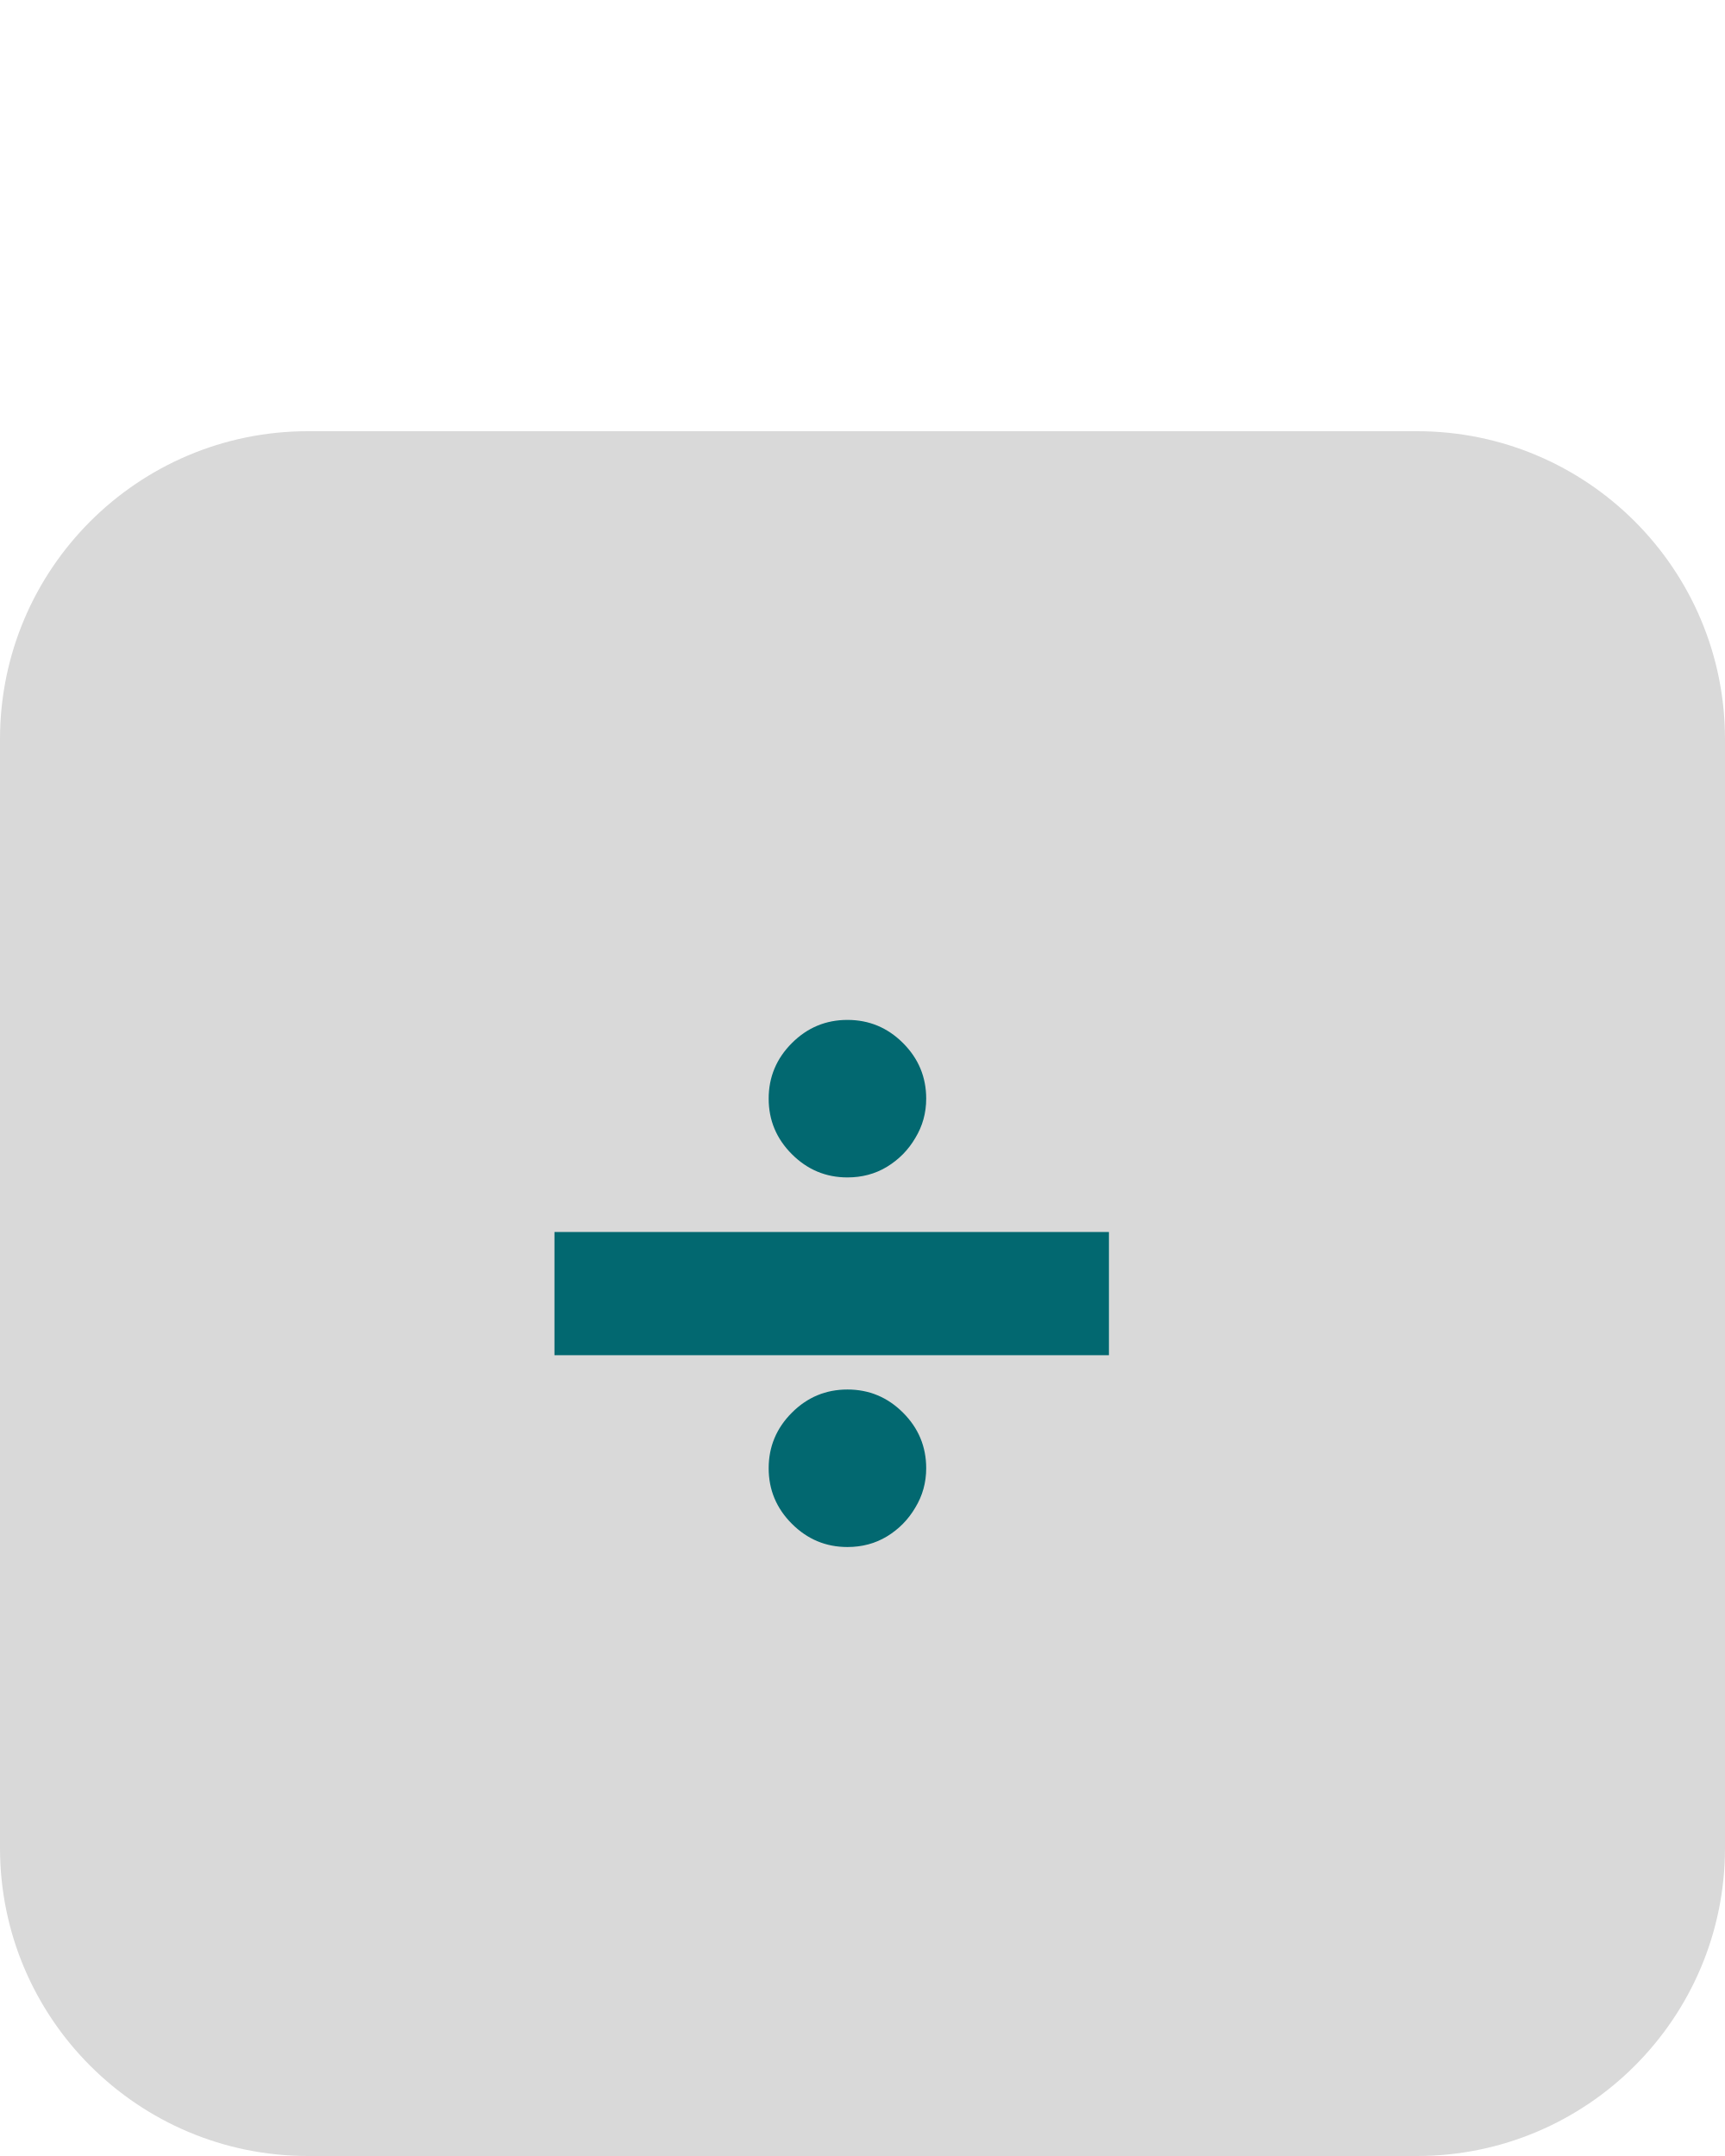
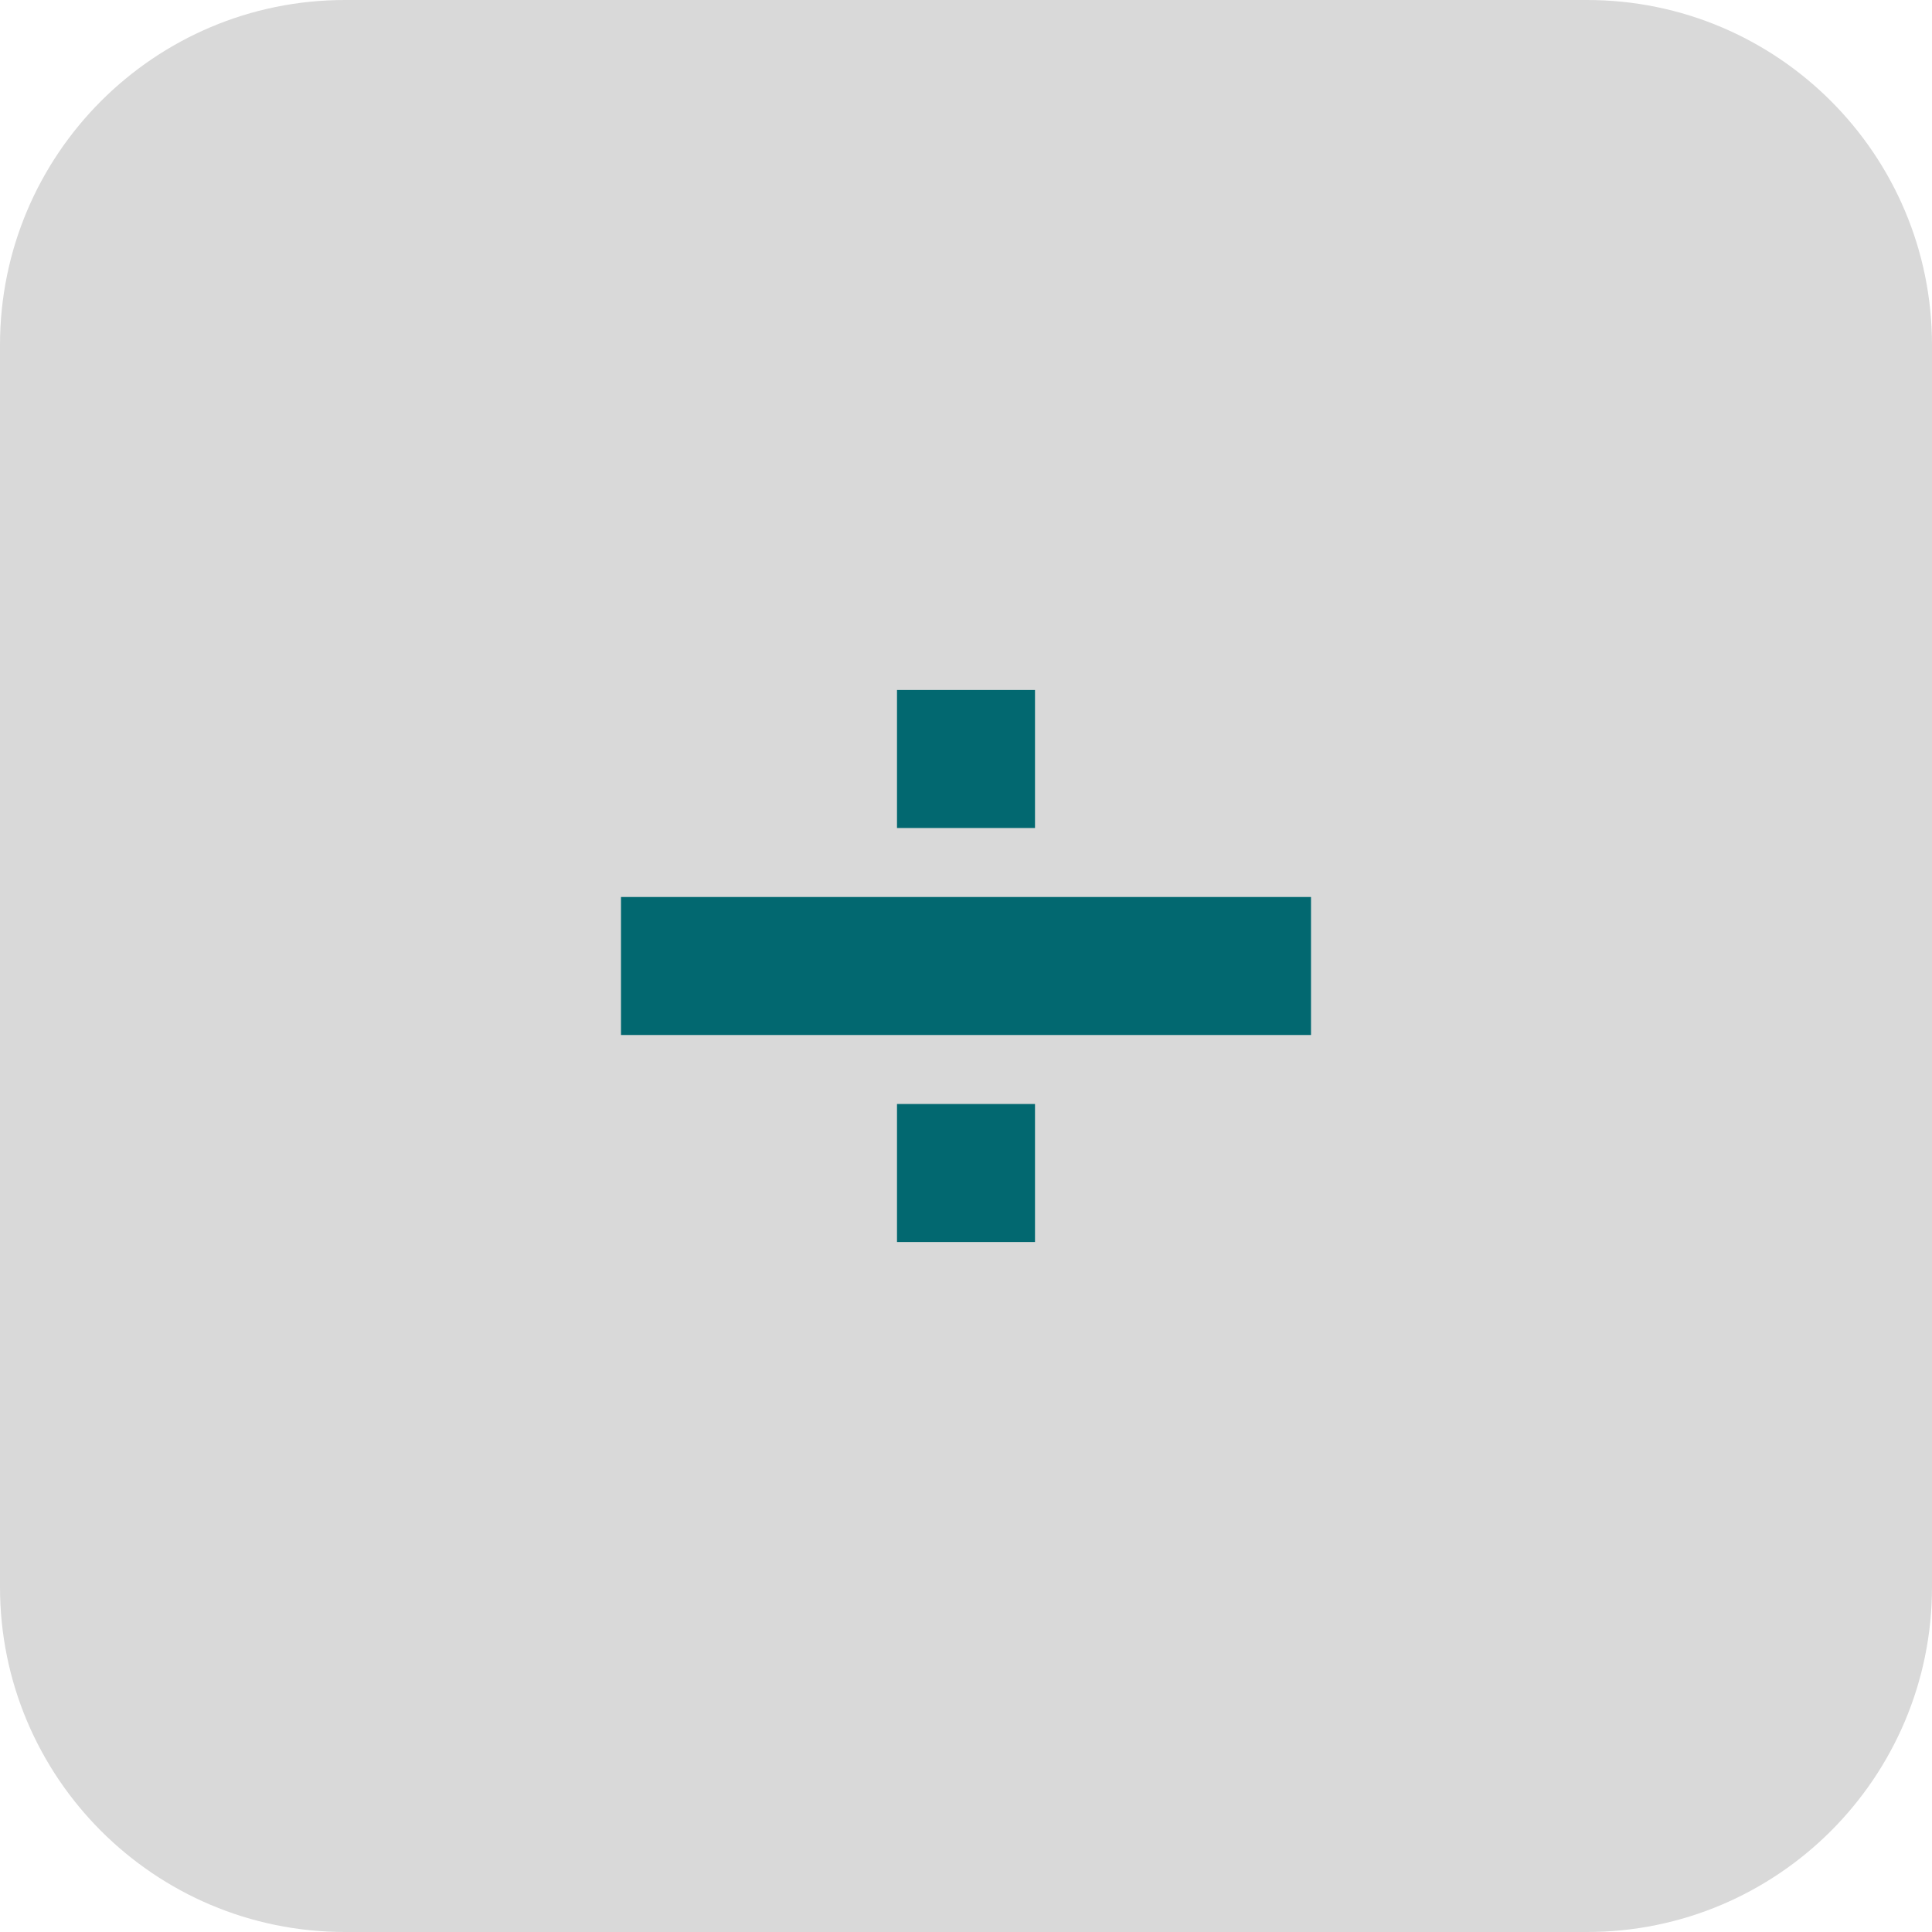
- <svg xmlns="http://www.w3.org/2000/svg" width="28" height="35" viewBox="0 0 28 35" fill="none">
-   <rect y="7" width="28" height="28" rx="5" fill="#D9D9D9" />
-   <path d="M9 21H18" stroke="#026870" stroke-width="2" />
-   <path d="M13.756 19.114C13.405 19.114 13.105 18.988 12.854 18.737C12.603 18.486 12.477 18.186 12.477 17.835C12.477 17.485 12.603 17.184 12.854 16.933C13.105 16.682 13.405 16.557 13.756 16.557C14.106 16.557 14.407 16.682 14.658 16.933C14.909 17.184 15.034 17.485 15.034 17.835C15.034 18.067 14.975 18.28 14.857 18.474C14.743 18.669 14.589 18.825 14.395 18.943C14.206 19.057 13.992 19.114 13.756 19.114Z" fill="#026870" />
-   <path d="M13.756 25.114C13.405 25.114 13.105 24.988 12.854 24.737C12.603 24.486 12.477 24.186 12.477 23.835C12.477 23.485 12.603 23.184 12.854 22.933C13.105 22.682 13.405 22.557 13.756 22.557C14.106 22.557 14.407 22.682 14.658 22.933C14.909 23.184 15.034 23.485 15.034 23.835C15.034 24.067 14.975 24.28 14.857 24.474C14.743 24.669 14.589 24.825 14.395 24.943C14.206 25.057 13.992 25.114 13.756 25.114Z" fill="#026870" />
+ <svg xmlns="http://www.w3.org/2000/svg" width="28" height="28" viewBox="0 0 28 28" fill="none">
+   <rect width="28" height="28" rx="5" fill="#D9D9D9" />
+   <rect x="13" y="16" width="2" height="2" fill="#026870" />
+   <path d="M9 14H19" stroke="#026870" stroke-width="2" />
+   <rect x="13" y="10" width="2" height="2" fill="#026870" />
</svg>
